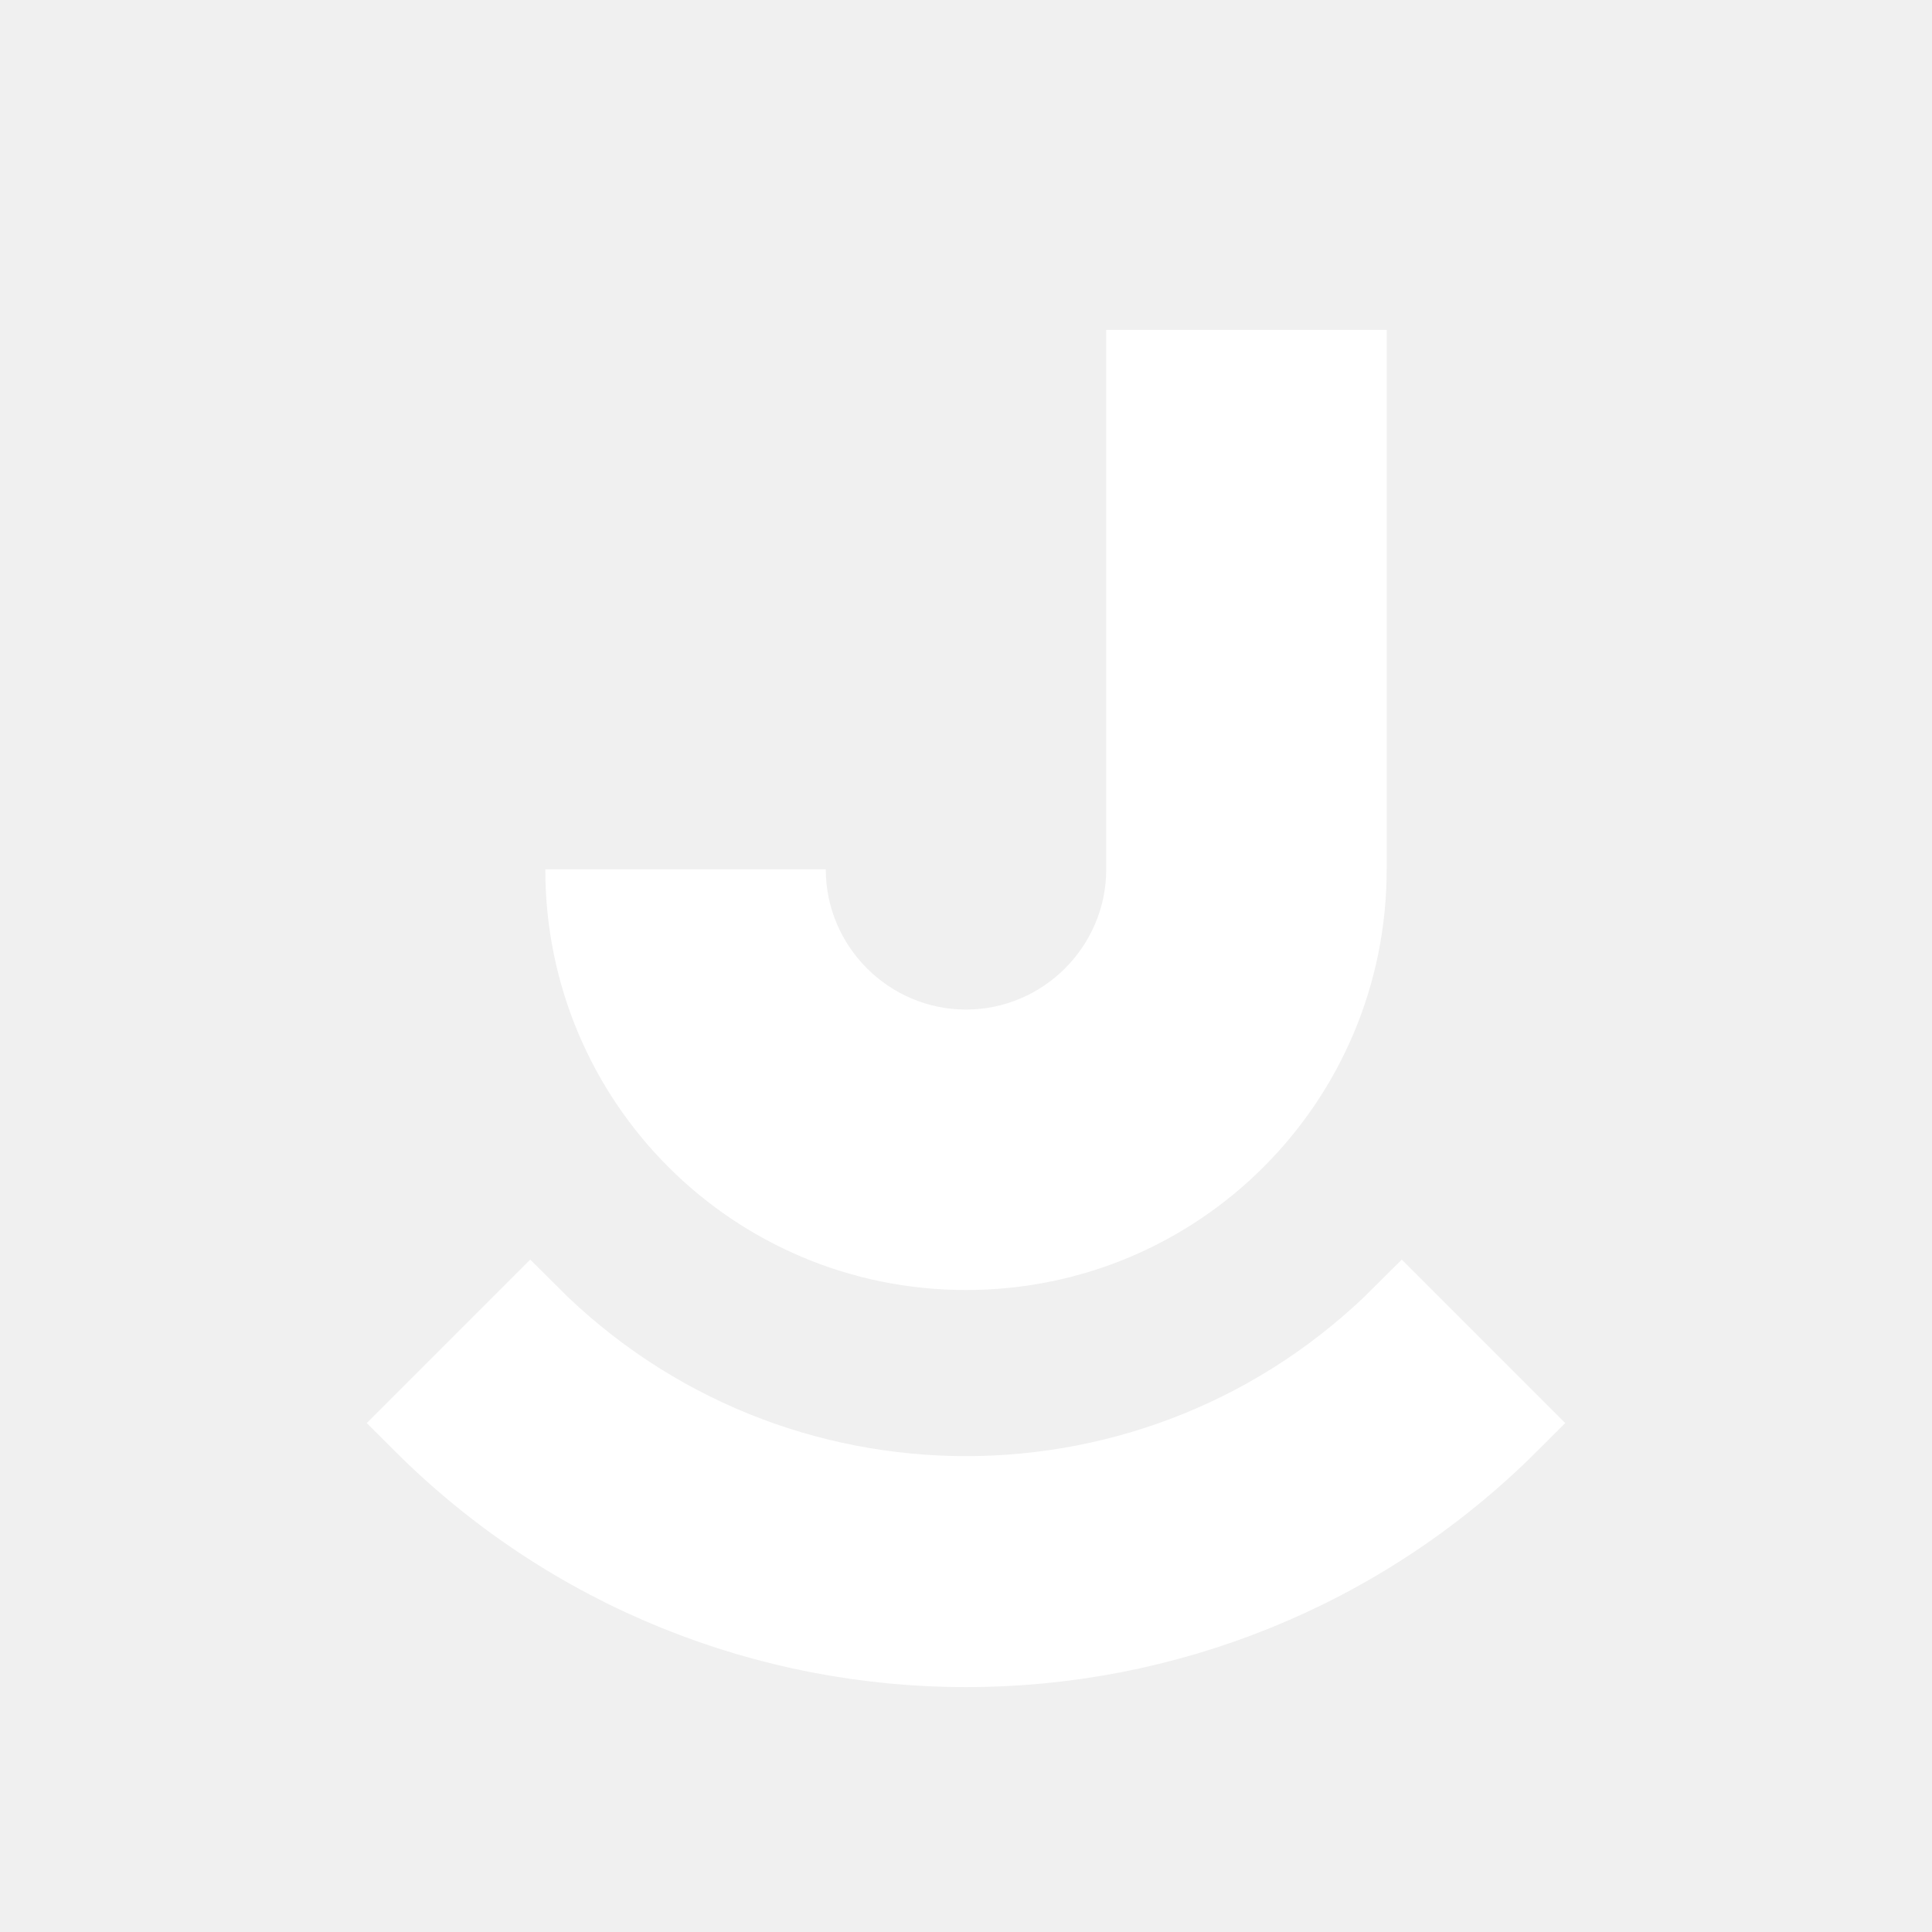
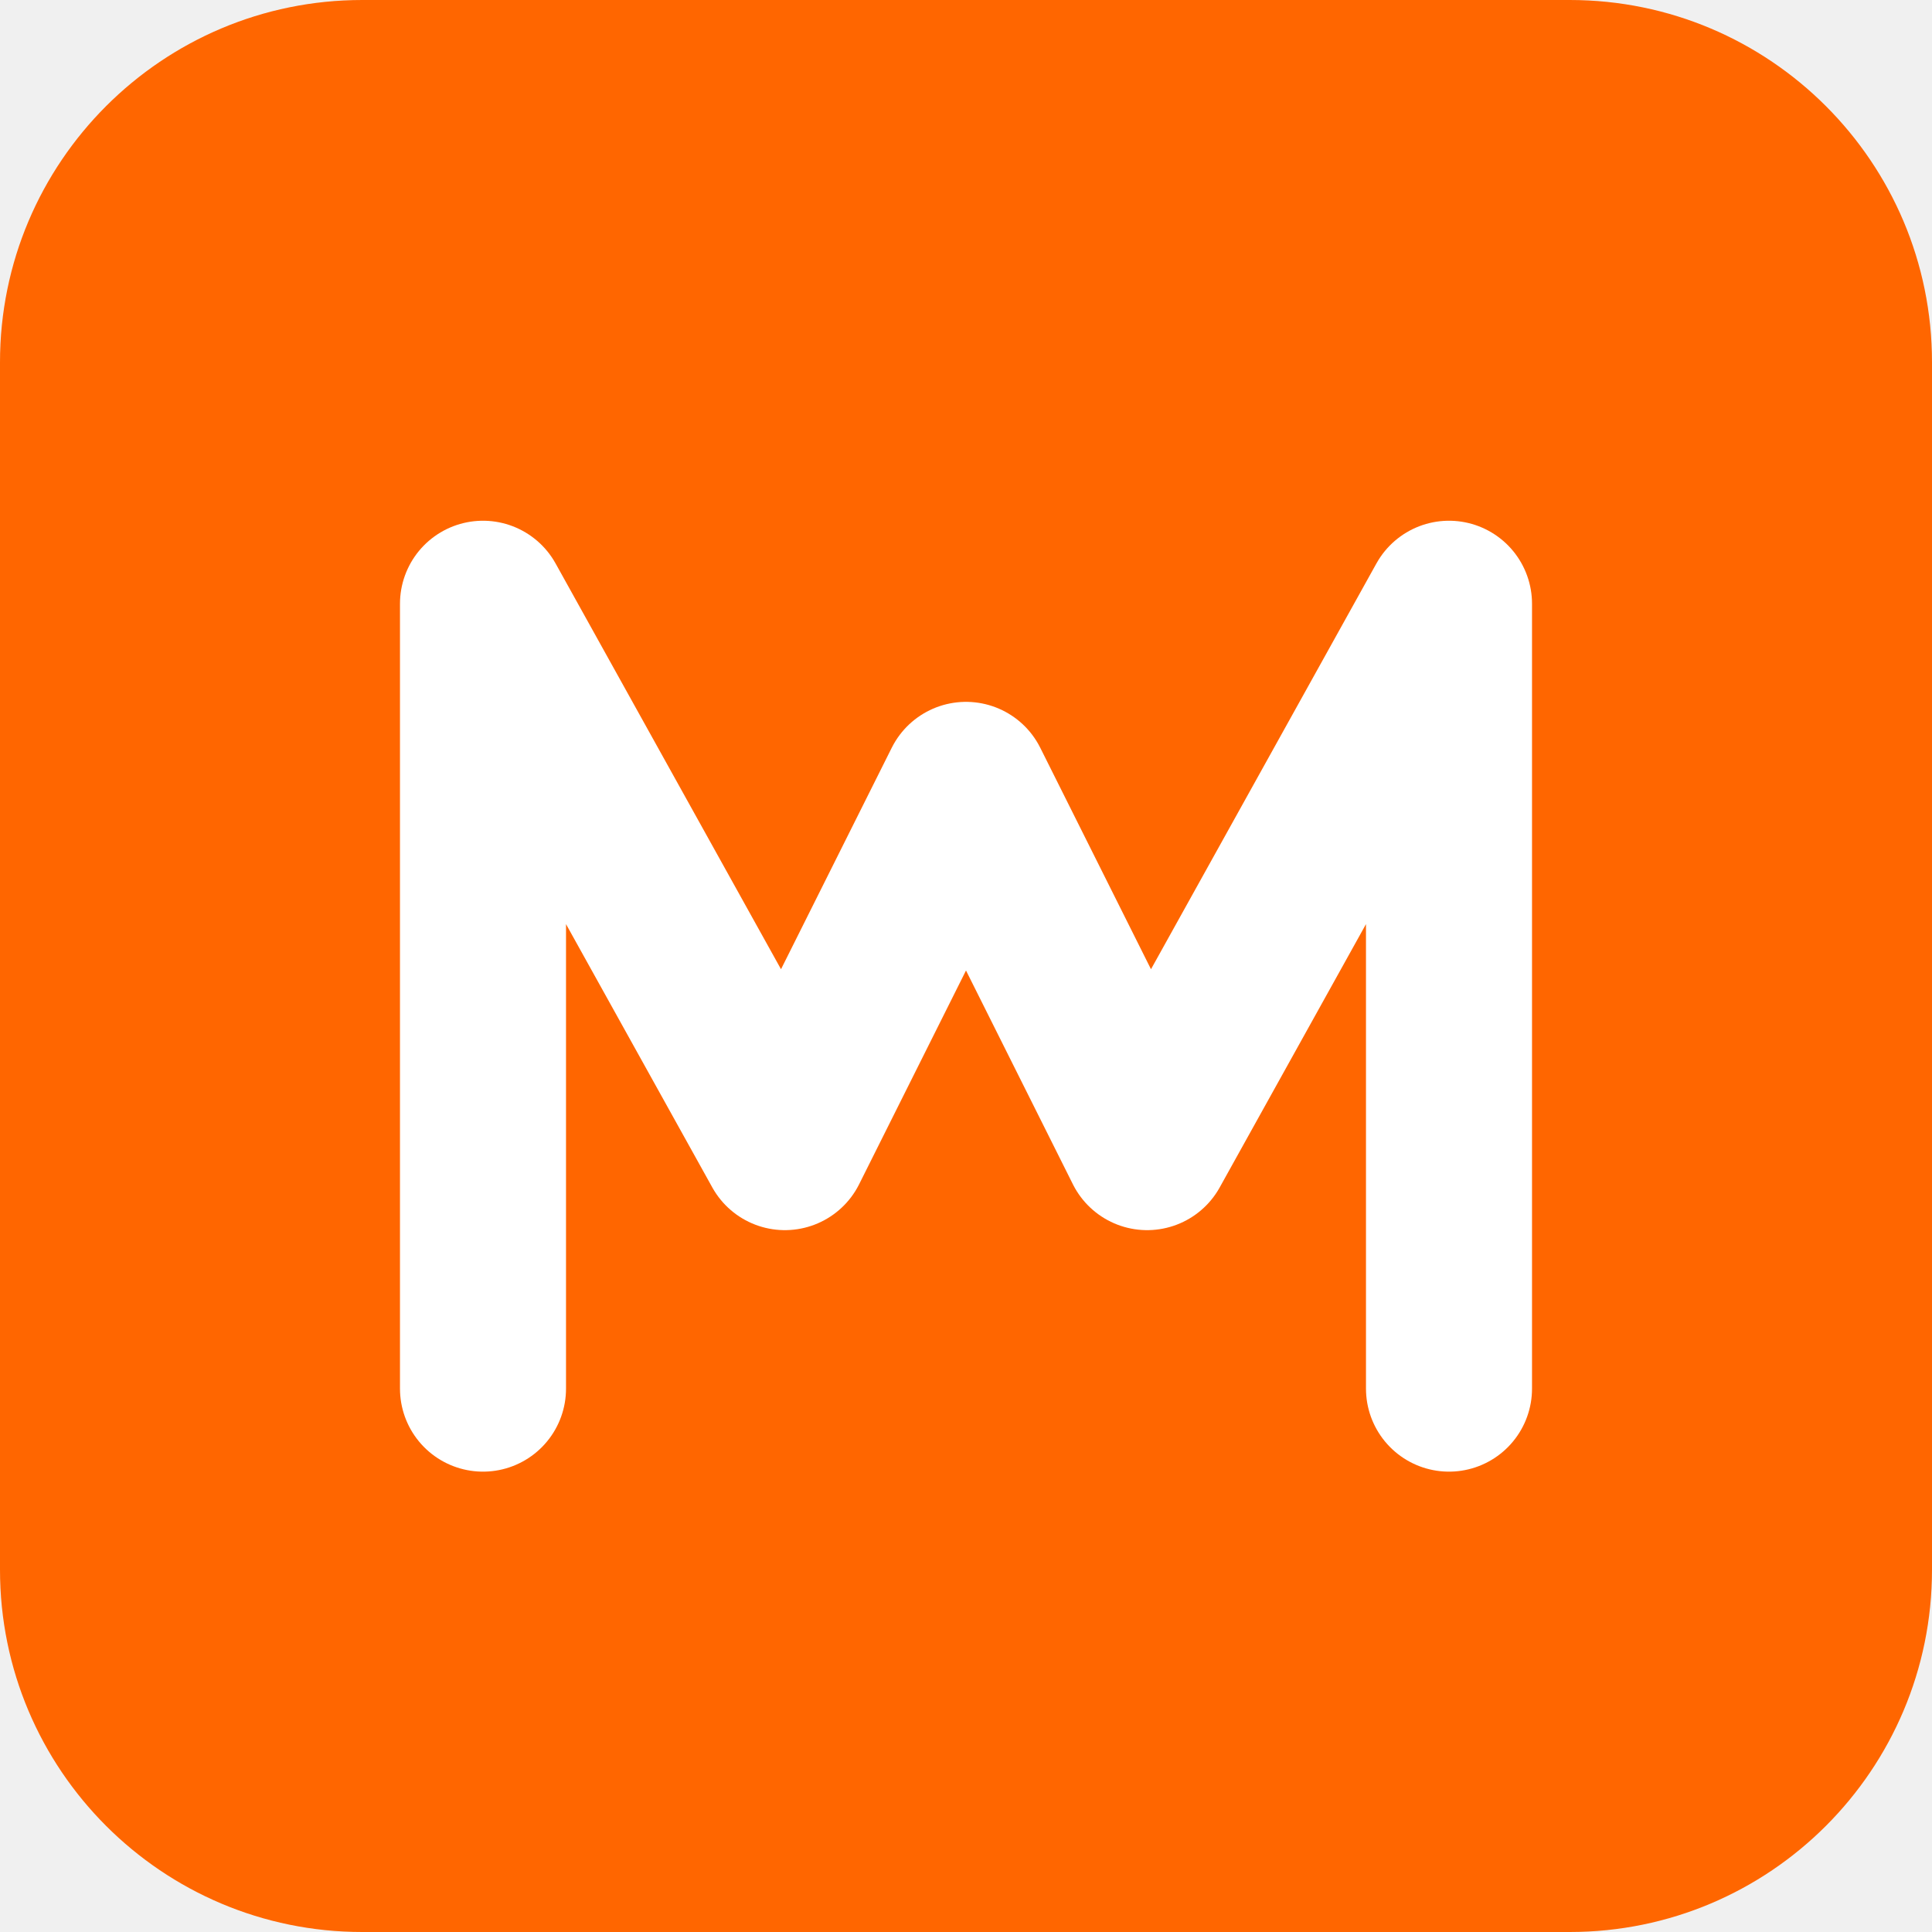
- <svg xmlns="http://www.w3.org/2000/svg" version="1.1" width="2048.00" height="2048.00" viewBox="0 0 2048.0 2048.0">
-   <g id="document" transform="matrix(1,0,0,1,1024.0,1024.0)">
-     <path d="M445.945,-674.314 L445.945,-102.478 C445.945,144.278 246.756,343.467 -7.92415e-05,343.467 C-246.756,343.467 -445.945,144.278 -445.945,-102.478 L-445.945,-102.478 L-148.648,-102.478 L-148.648,-102.478 C-148.648,-20.721 -81.757,46.17 -3.96681e-05,46.17 C81.757,46.17 148.648,-20.721 148.648,-102.478 L148.648,-674.314 L445.945,-674.314 Z " fill="#ffffff" fill-opacity="1.00" />
-     <path d="M-461.948,369.011 L-577.434,484.497 C-258.691,803.241 258.691,803.241 577.434,484.497 L461.948,369.01 C206.722,624.237 -206.722,624.237 -461.948,369.011 Z " fill="#ffffff" fill-opacity="1.00" stroke-width="81.73" stroke="#ffffff" stroke-linecap="square" stroke-linejoin="miter" />
-   </g>
+ <svg xmlns="http://www.w3.org/2000/svg" width="512" height="512" viewBox="0 0 512 512" fill="none">
+   <rect width="512" height="512" rx="96" fill="#ff6600" />
+   <path d="M128 368V160L208 304L256 208L304 304L384 160V368" stroke="#ffffff" stroke-width="44" stroke-linecap="round" stroke-linejoin="round" fill="none" />
</svg>
